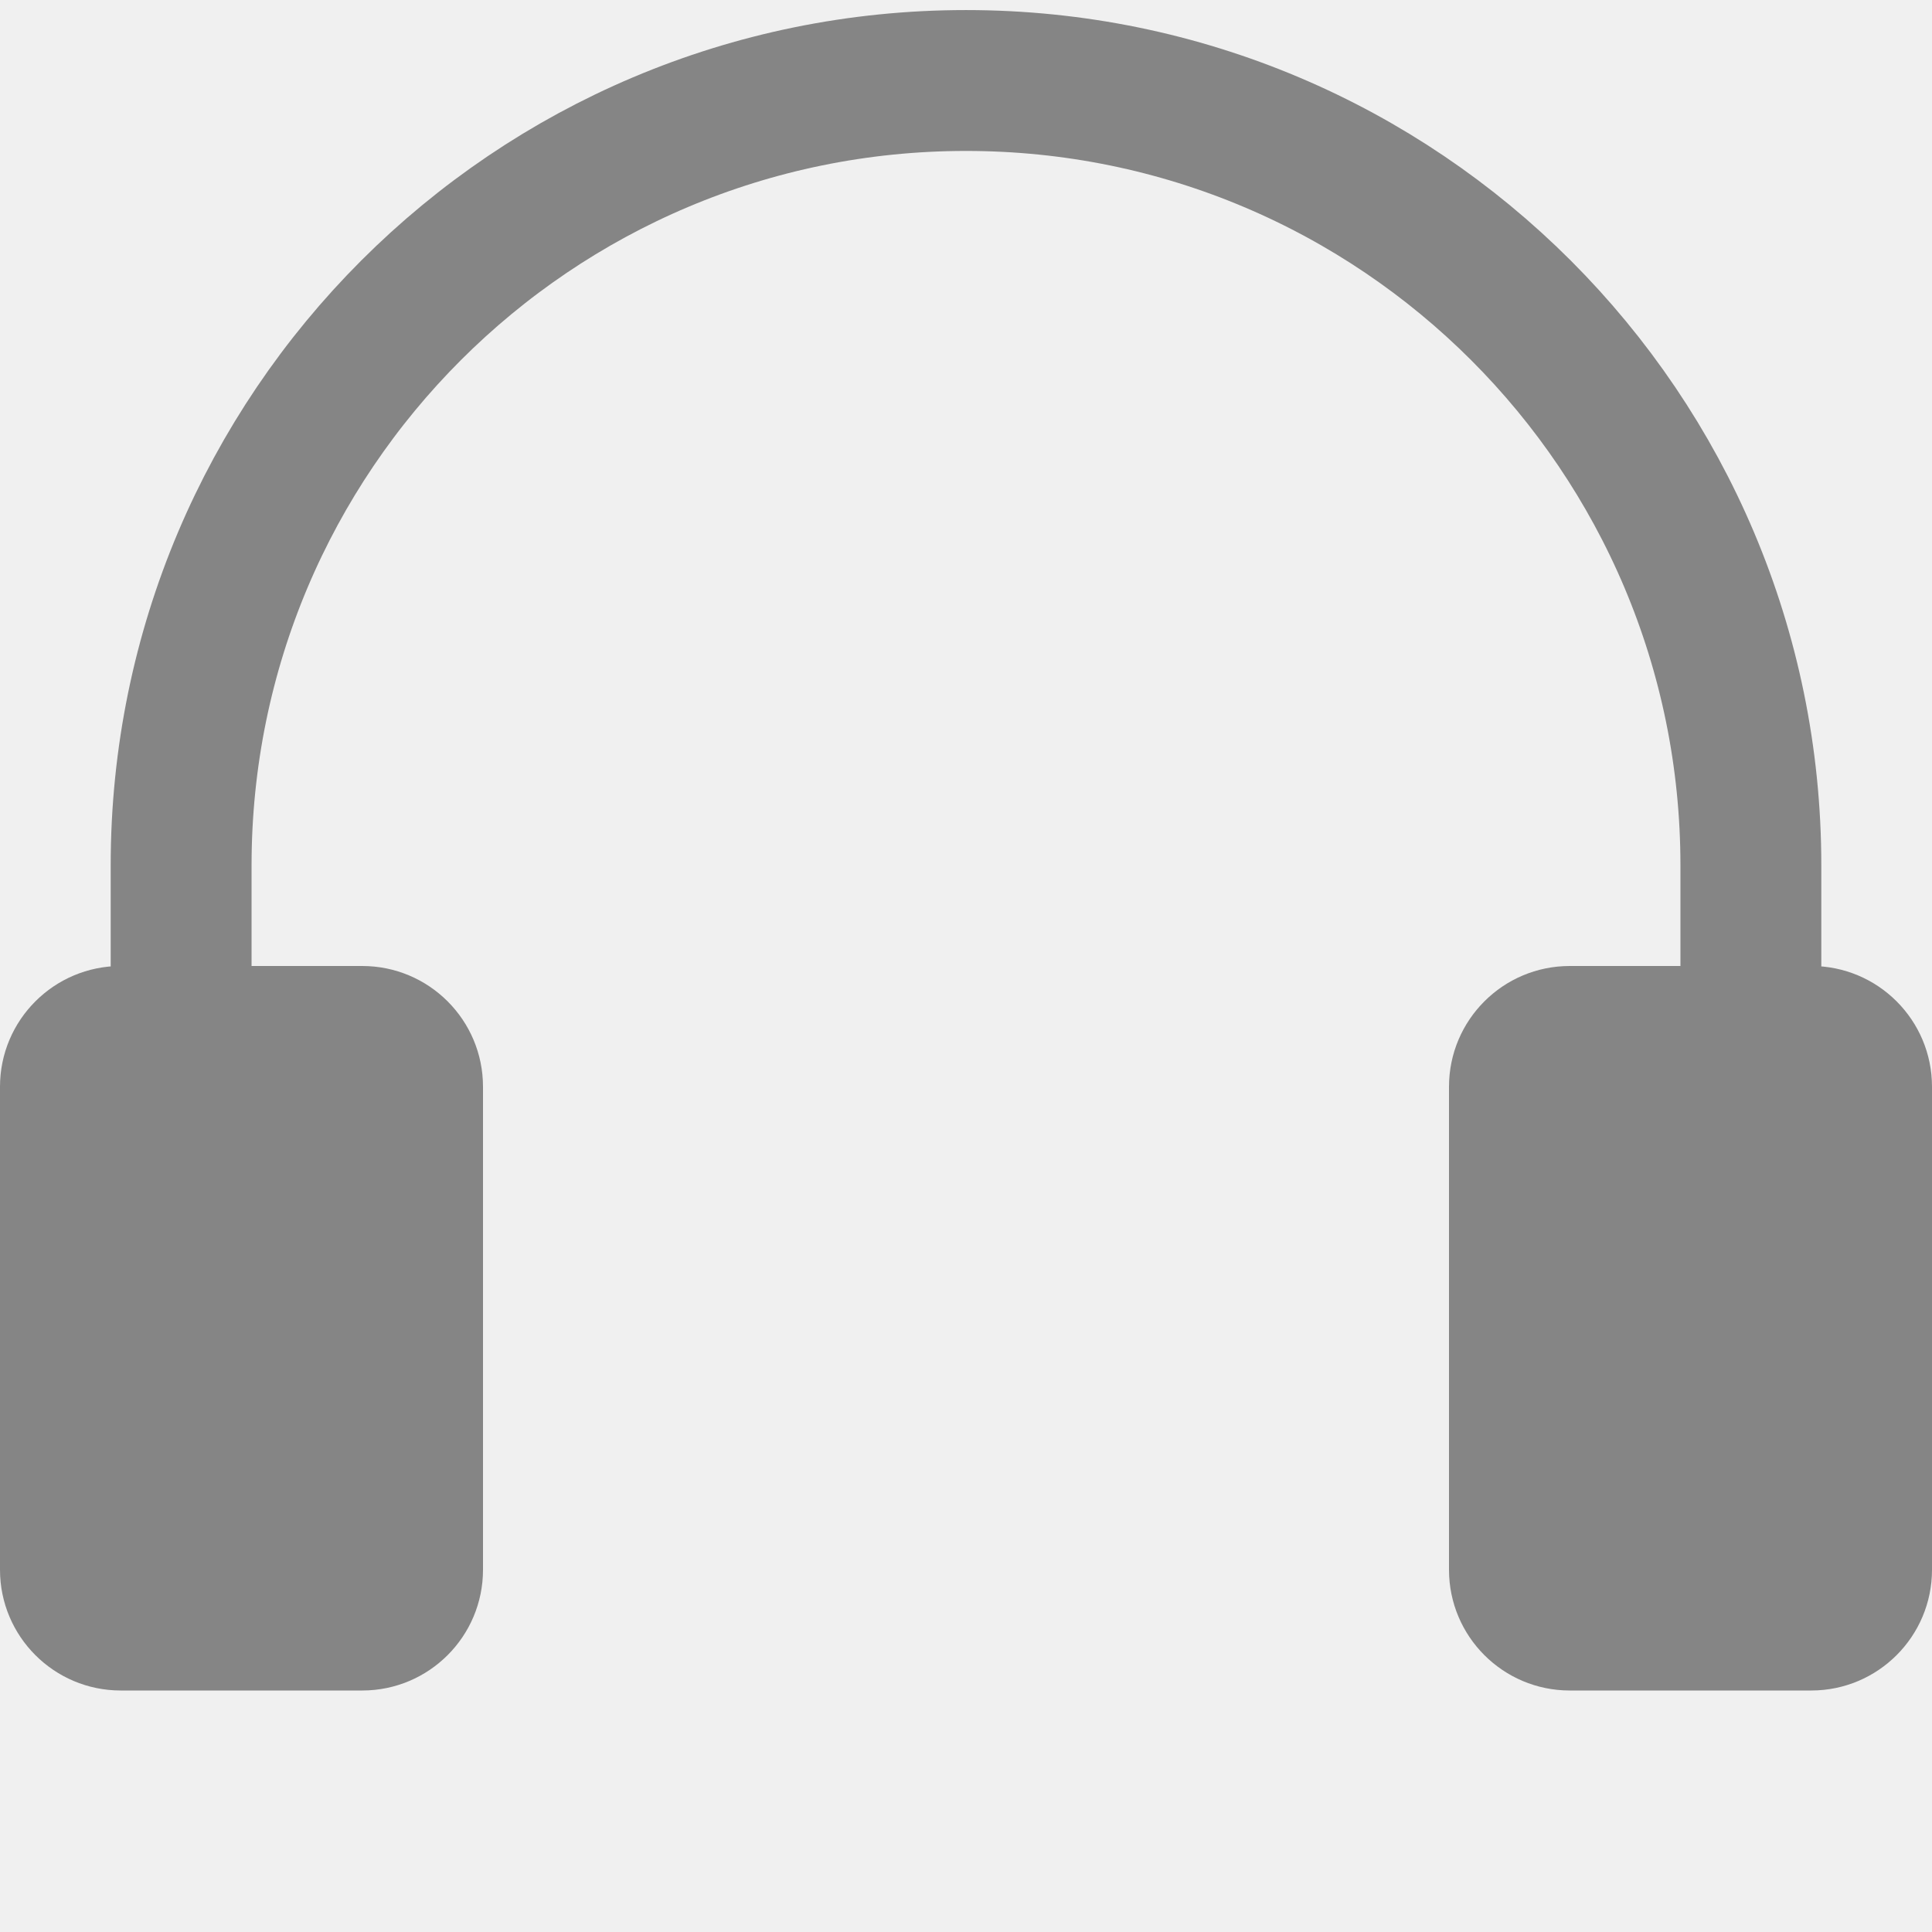
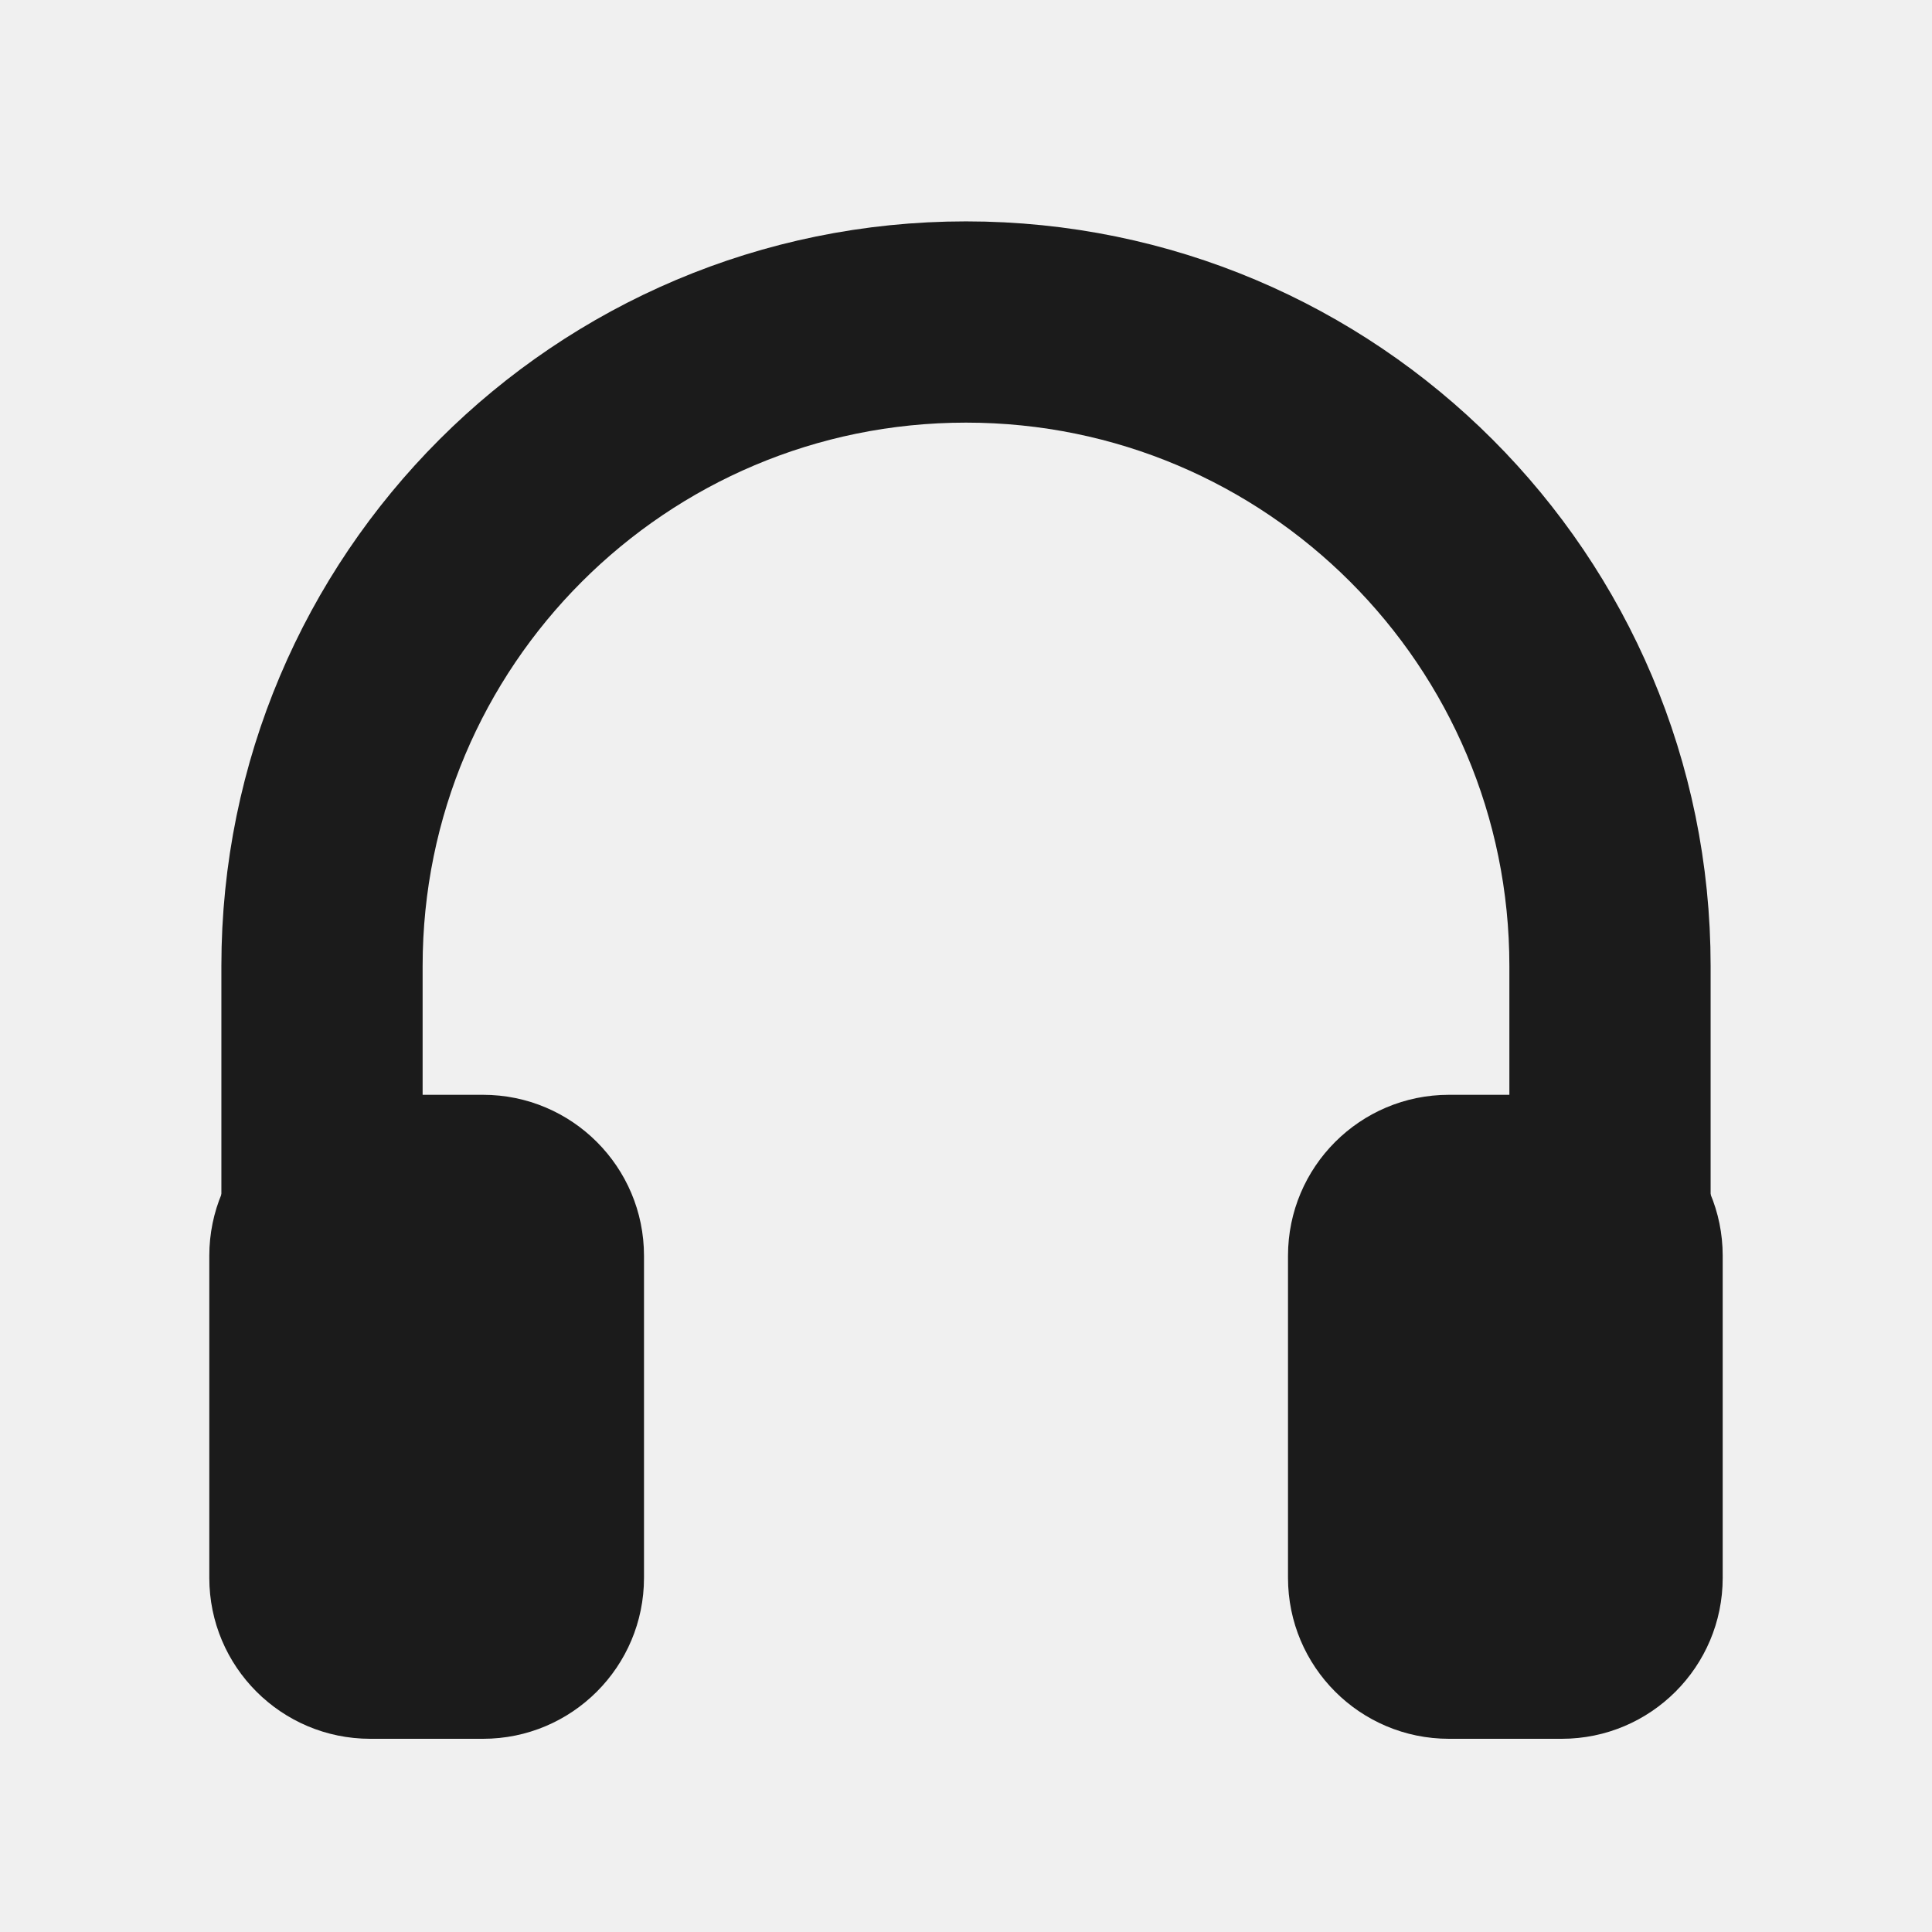
- <svg xmlns="http://www.w3.org/2000/svg" width="24" height="24" viewBox="0 0 24 24" fill="#1a1a1a">
+ <svg xmlns="http://www.w3.org/2000/svg" width="24" height="24" viewBox="0 0 24 24" fill="#1b1b1b">
  <g transform="translate(0 0)">
-     <g opacity=".5">
-       <path d="M2.25 13.75v-3a9.75 9.75 0 0 1 19.5 0v3" fill="none" stroke="#1a1a1a" stroke-width="1.75" stroke-linecap="round" />
-       <rect x="0" y="12" width="6" height="9" rx="1.5" />
-       <rect x="18" y="12" width="6" height="9" rx="1.5" />
+     <g transform="scale(1)" fill="#1b1b1b" stroke="#1b1b1b" stroke-linecap="round" stroke-linejoin="round">
+       <defs>
+         <mask id="headphones">
+           <rect width="24" height="24" fill="white" />
+         </mask>
+       </defs>
+       <g mask="url(#headphones)">
+         <path d="M4 15.5V12a8 8 0 0 1 16 0v3.5" fill="none" stroke-width="2.5" />
+         <rect x="2.6" y="13.6" width="5.4" height="8" rx="2" stroke="none" />
+         <rect x="16" y="13.6" width="5.4" height="8" rx="2" stroke="none" />
+       </g>
    </g>
  </g>
</svg>
